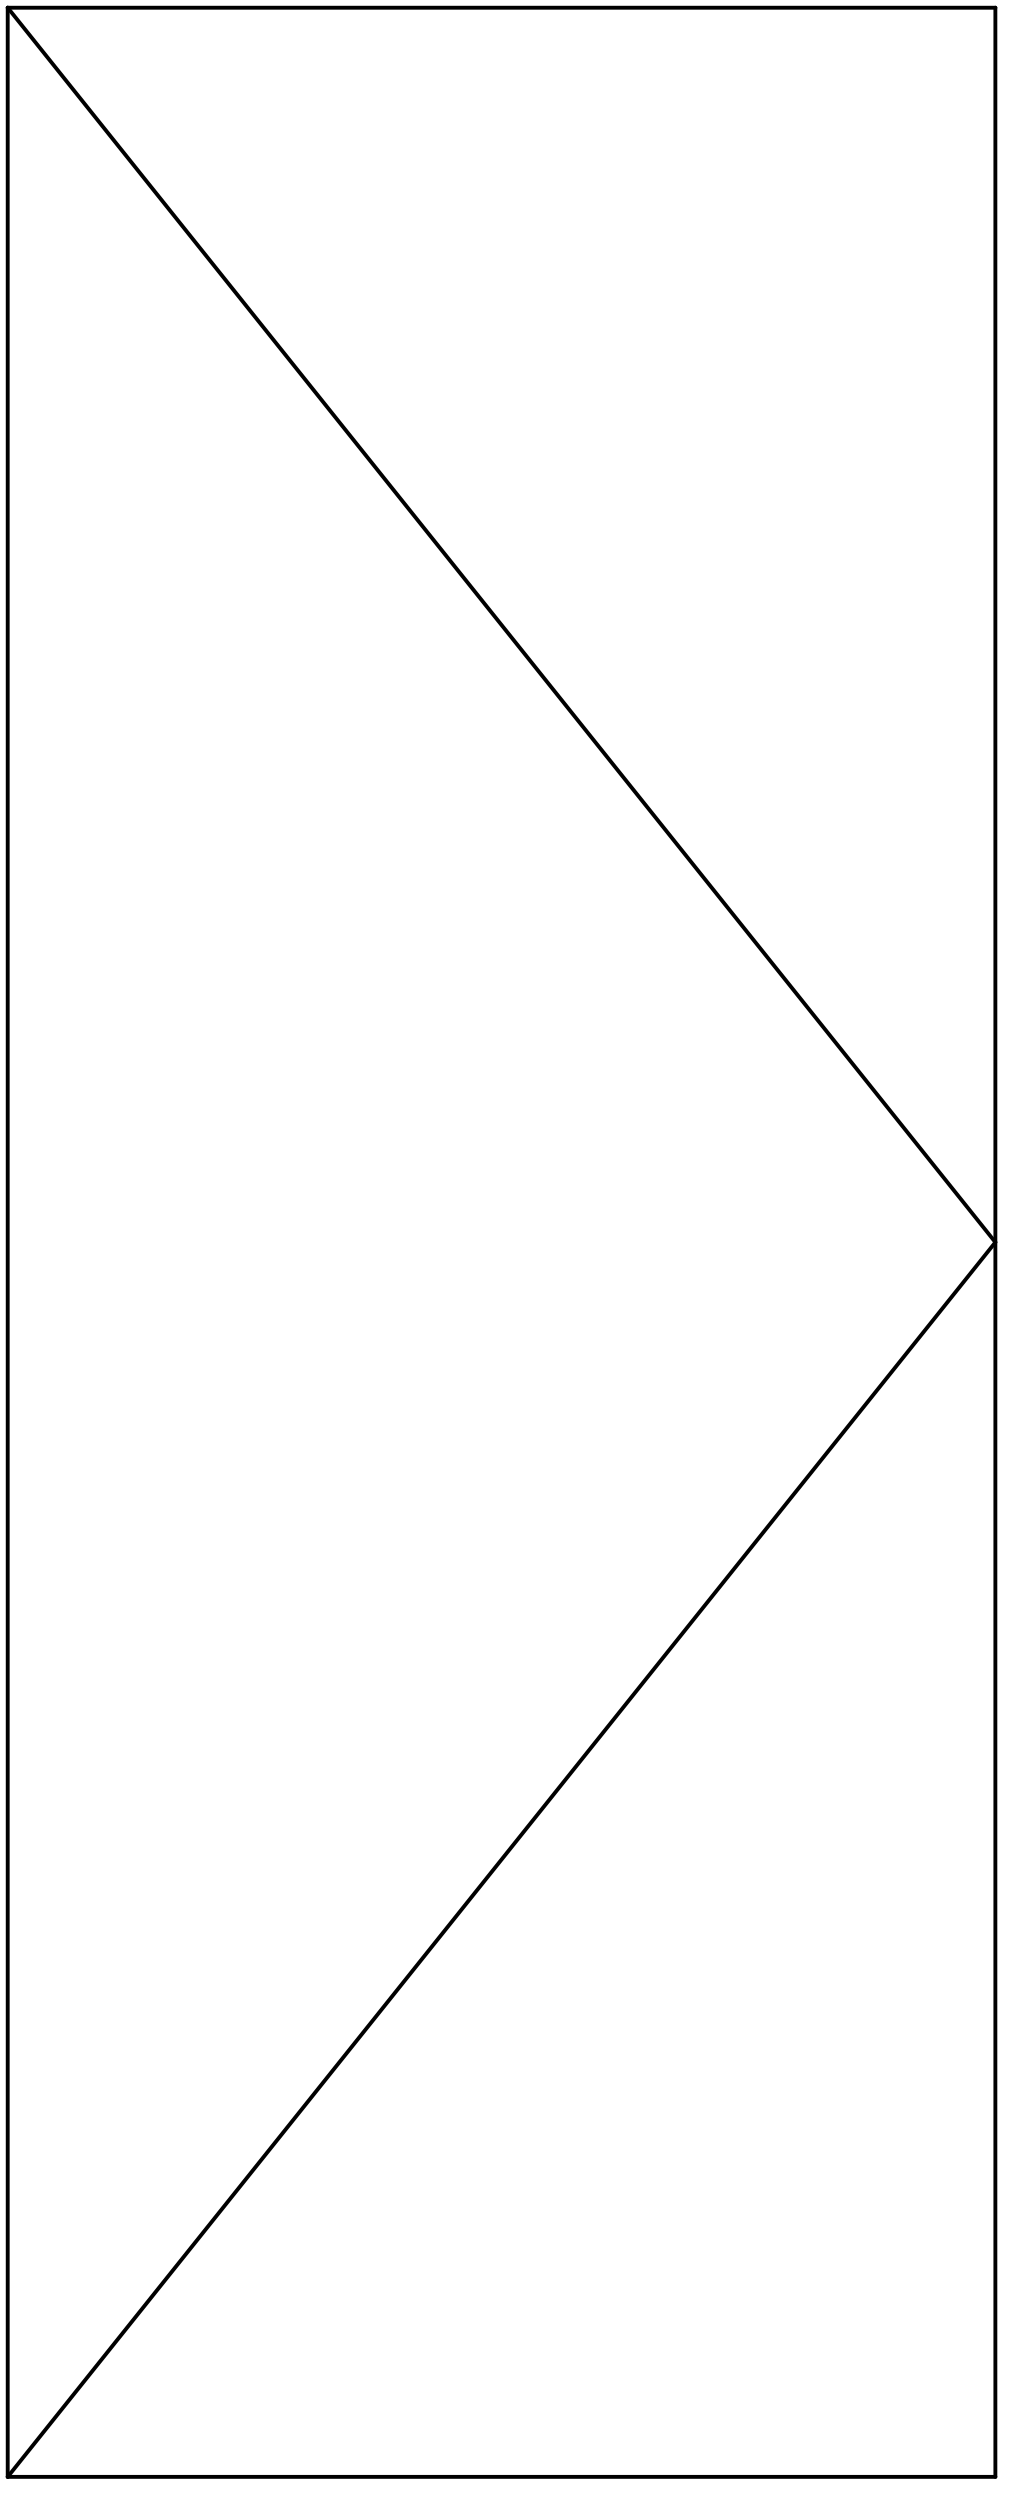
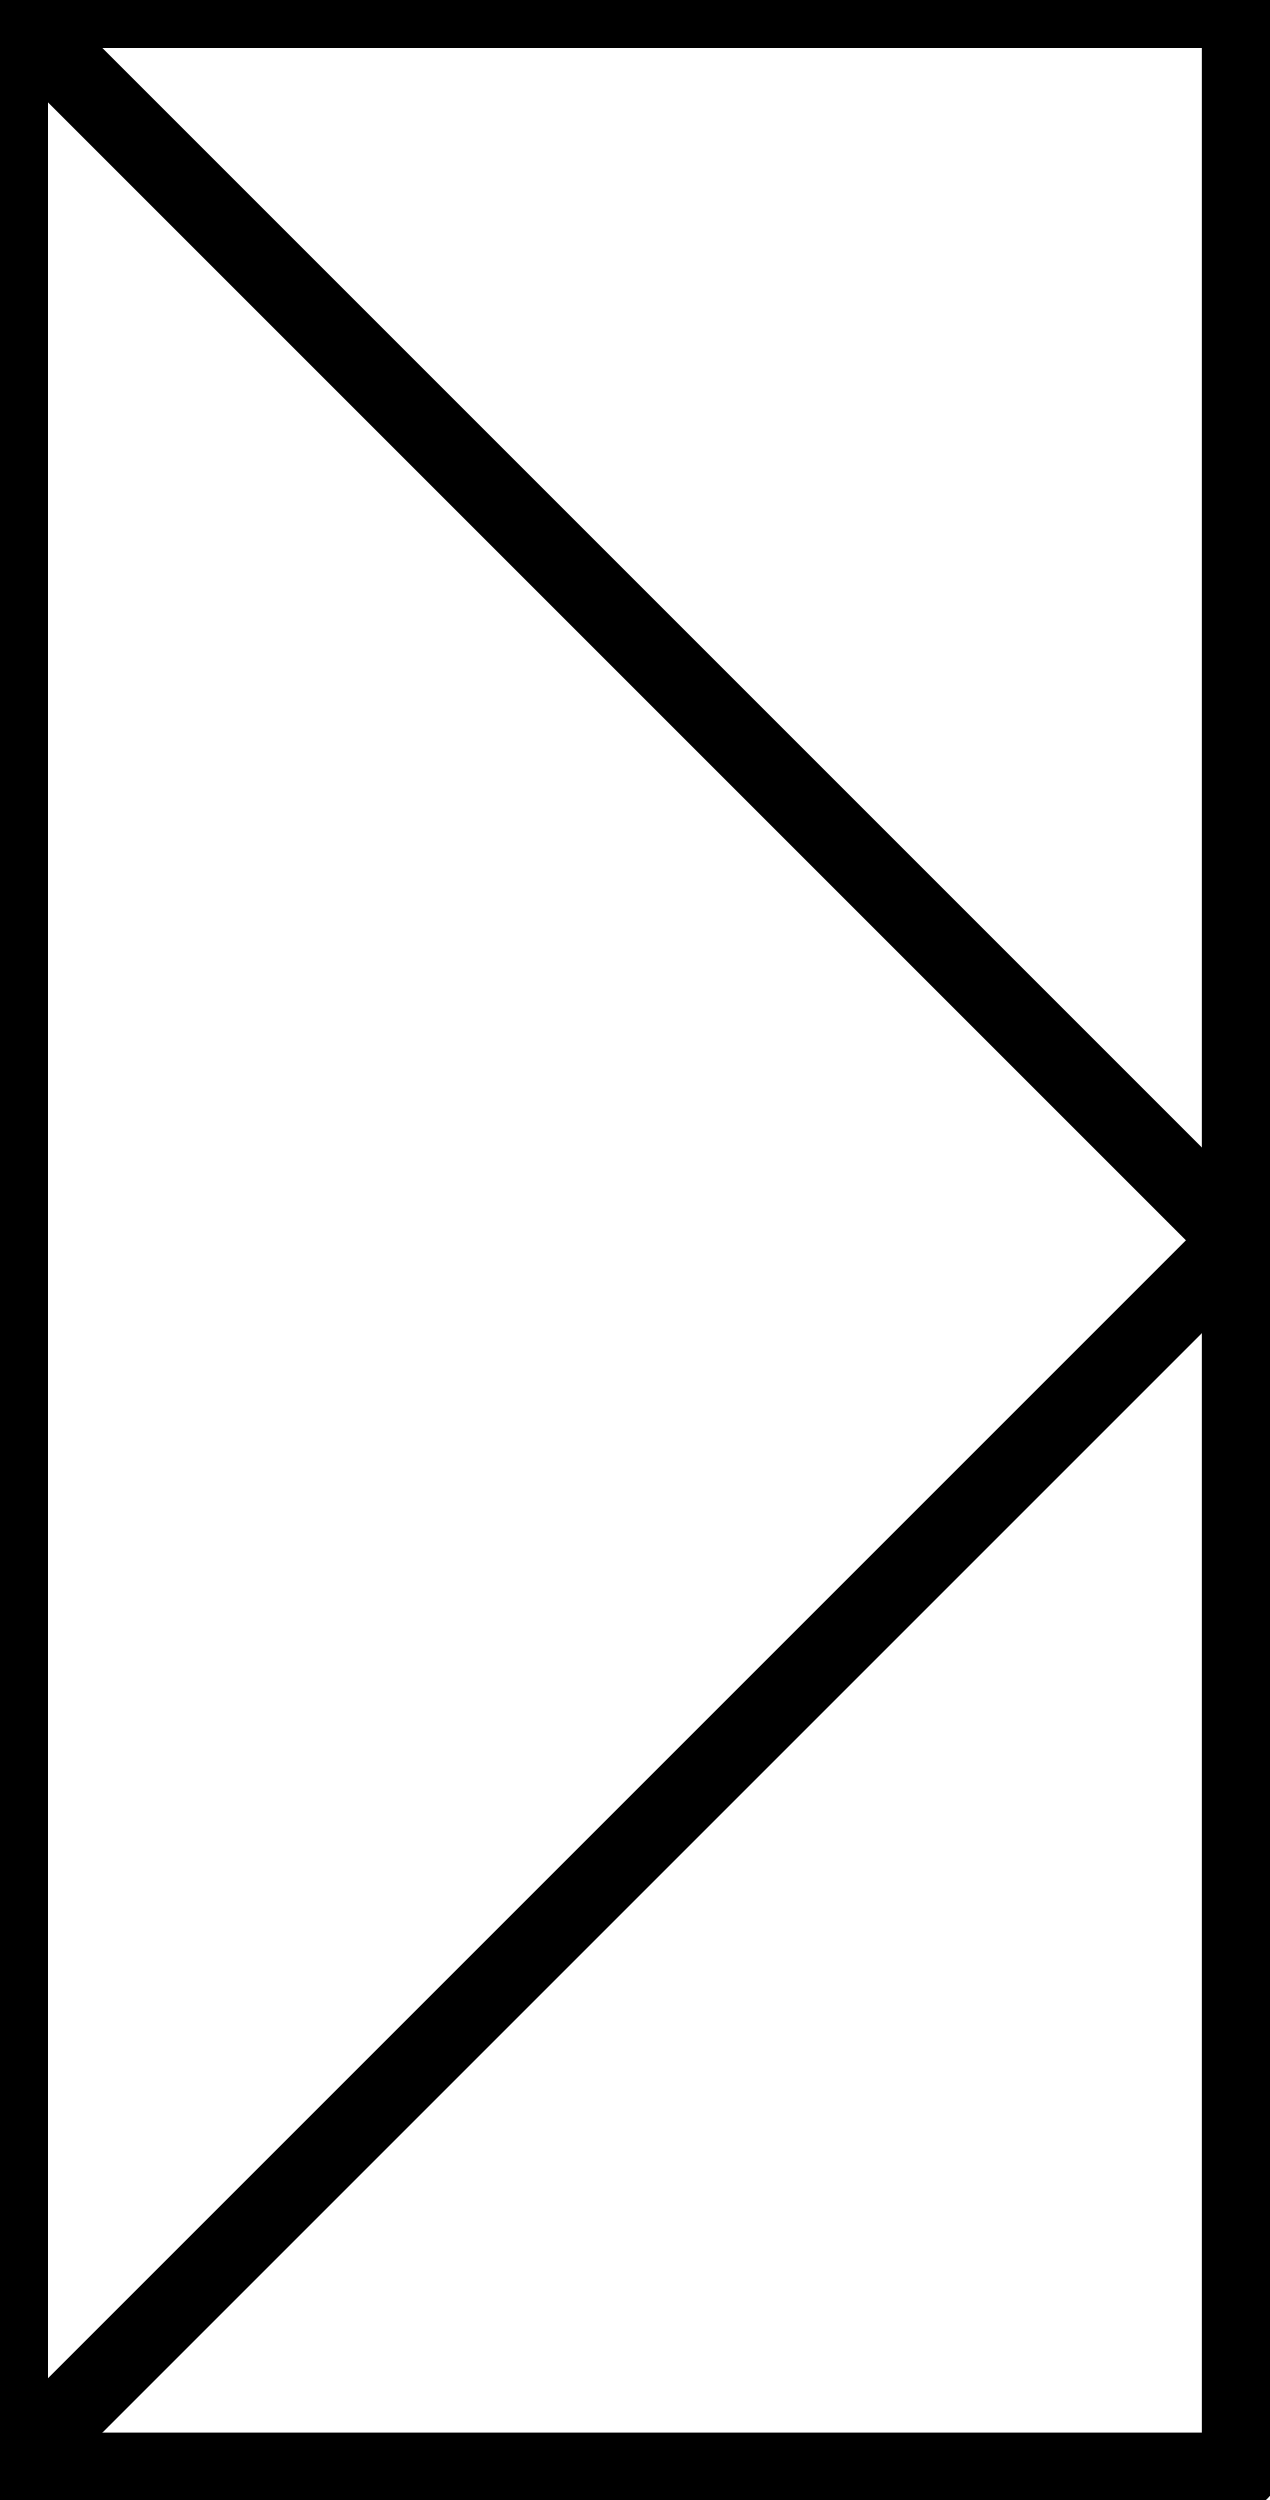
- <svg xmlns="http://www.w3.org/2000/svg" version="1.1" width="66px" height="162px" viewBox="-0.5 -0.5 66 162">
-   <defs />
+ <svg xmlns="http://www.w3.org/2000/svg" version="1.1" width="17.461mm" height="34.393mm" viewBox="-0.031 -0.031 4.125 8.125">
+   <defs vector-effect="non-scaling-stroke" />
  <g>
    <g id="cell-jrq3zdeSW41Mc_EftEUv-13" layer="Symbol">
-       <path d="M 64 0 L 0 0" fill="none" stroke="rgb(0, 0, 0)" stroke-miterlimit="10" pointer-events="stroke" stroke-width="0.25" stroke-linecap="round" stroke-linejoin="round" />
+       <path d="M4 0L0 0" fill="none" stroke="rgb(0, 0, 0)" stroke-miterlimit="10" pointer-events="stroke" stroke-width="0.25" stroke-linecap="round" stroke-linejoin="round" />
    </g>
    <g id="cell-jrq3zdeSW41Mc_EftEUv-12" layer="Symbol">
-       <path d="M 0 160 L 64 80" fill="none" stroke="rgb(0, 0, 0)" stroke-miterlimit="10" pointer-events="stroke" stroke-width="0.25" stroke-linecap="round" stroke-linejoin="round" />
+       <path d="M0 8L4 4" fill="none" stroke="rgb(0, 0, 0)" stroke-miterlimit="10" pointer-events="stroke" stroke-width="0.25" stroke-linecap="round" stroke-linejoin="round" />
    </g>
    <g id="cell-jrq3zdeSW41Mc_EftEUv-11" layer="Symbol">
-       <path d="M 64 80 L 0 0" fill="none" stroke="rgb(0, 0, 0)" stroke-miterlimit="10" pointer-events="stroke" stroke-width="0.25" stroke-linecap="round" stroke-linejoin="round" />
+       <path d="M4 4L0 0" fill="none" stroke="rgb(0, 0, 0)" stroke-miterlimit="10" pointer-events="stroke" stroke-width="0.25" stroke-linecap="round" stroke-linejoin="round" />
    </g>
    <g id="cell-jrq3zdeSW41Mc_EftEUv-2" layer="Symbol">
-       <path d="M 64 160 L 0 160" fill="none" stroke="rgb(0, 0, 0)" stroke-miterlimit="10" pointer-events="stroke" stroke-width="0.25" stroke-linecap="round" stroke-linejoin="round" />
+       <path d="M4 8L0 8" fill="none" stroke="rgb(0, 0, 0)" stroke-miterlimit="10" pointer-events="stroke" stroke-width="0.25" stroke-linecap="round" stroke-linejoin="round" />
    </g>
    <g id="cell-jrq3zdeSW41Mc_EftEUv-1" layer="Symbol">
-       <path d="M 64 160 L 64 0" fill="none" stroke="rgb(0, 0, 0)" stroke-miterlimit="10" pointer-events="stroke" stroke-width="0.25" stroke-linecap="round" stroke-linejoin="round" />
+       <path d="M4 8L4 0" fill="none" stroke="rgb(0, 0, 0)" stroke-miterlimit="10" pointer-events="stroke" stroke-width="0.25" stroke-linecap="round" stroke-linejoin="round" />
    </g>
    <g id="cell-jrq3zdeSW41Mc_EftEUv-0" layer="Symbol">
-       <path d="M 0 160 L 0 0" fill="none" stroke="rgb(0, 0, 0)" stroke-miterlimit="10" pointer-events="stroke" stroke-width="0.25" stroke-linecap="round" stroke-linejoin="round" />
+       <path d="M0 8L0 0" fill="none" stroke="rgb(0, 0, 0)" stroke-miterlimit="10" pointer-events="stroke" stroke-width="0.25" stroke-linecap="round" stroke-linejoin="round" />
    </g>
  </g>
</svg>
